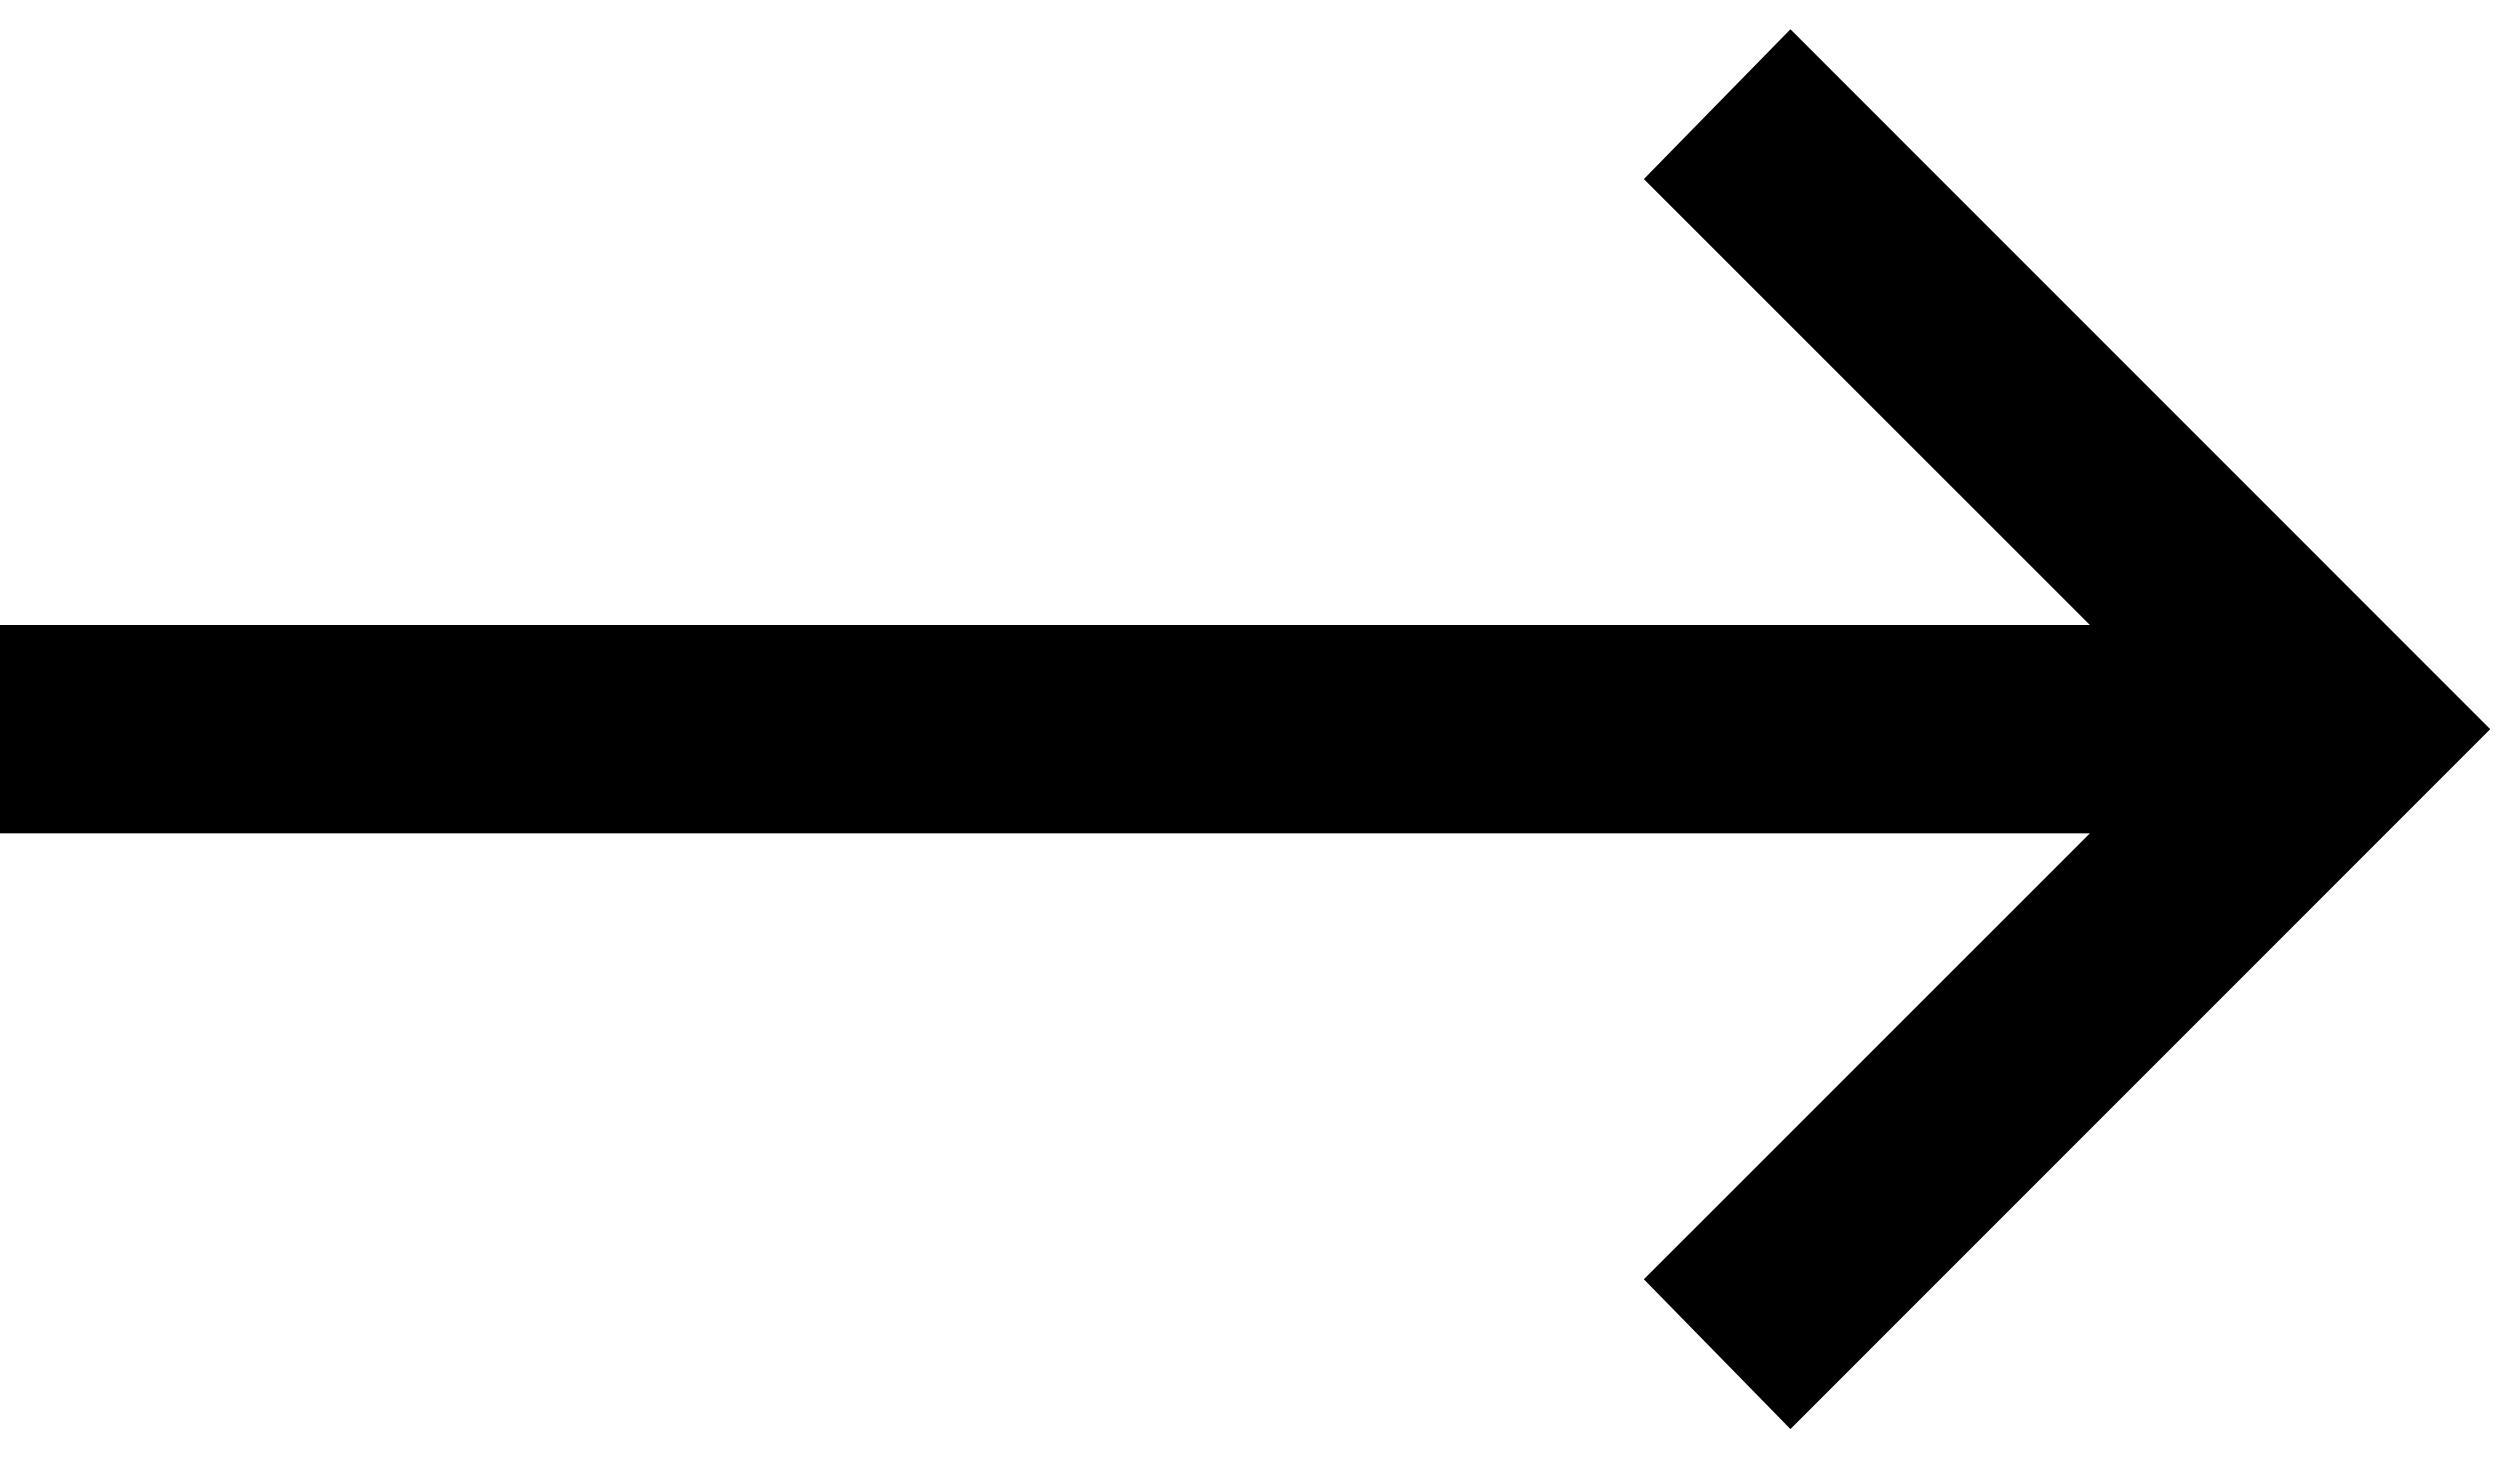
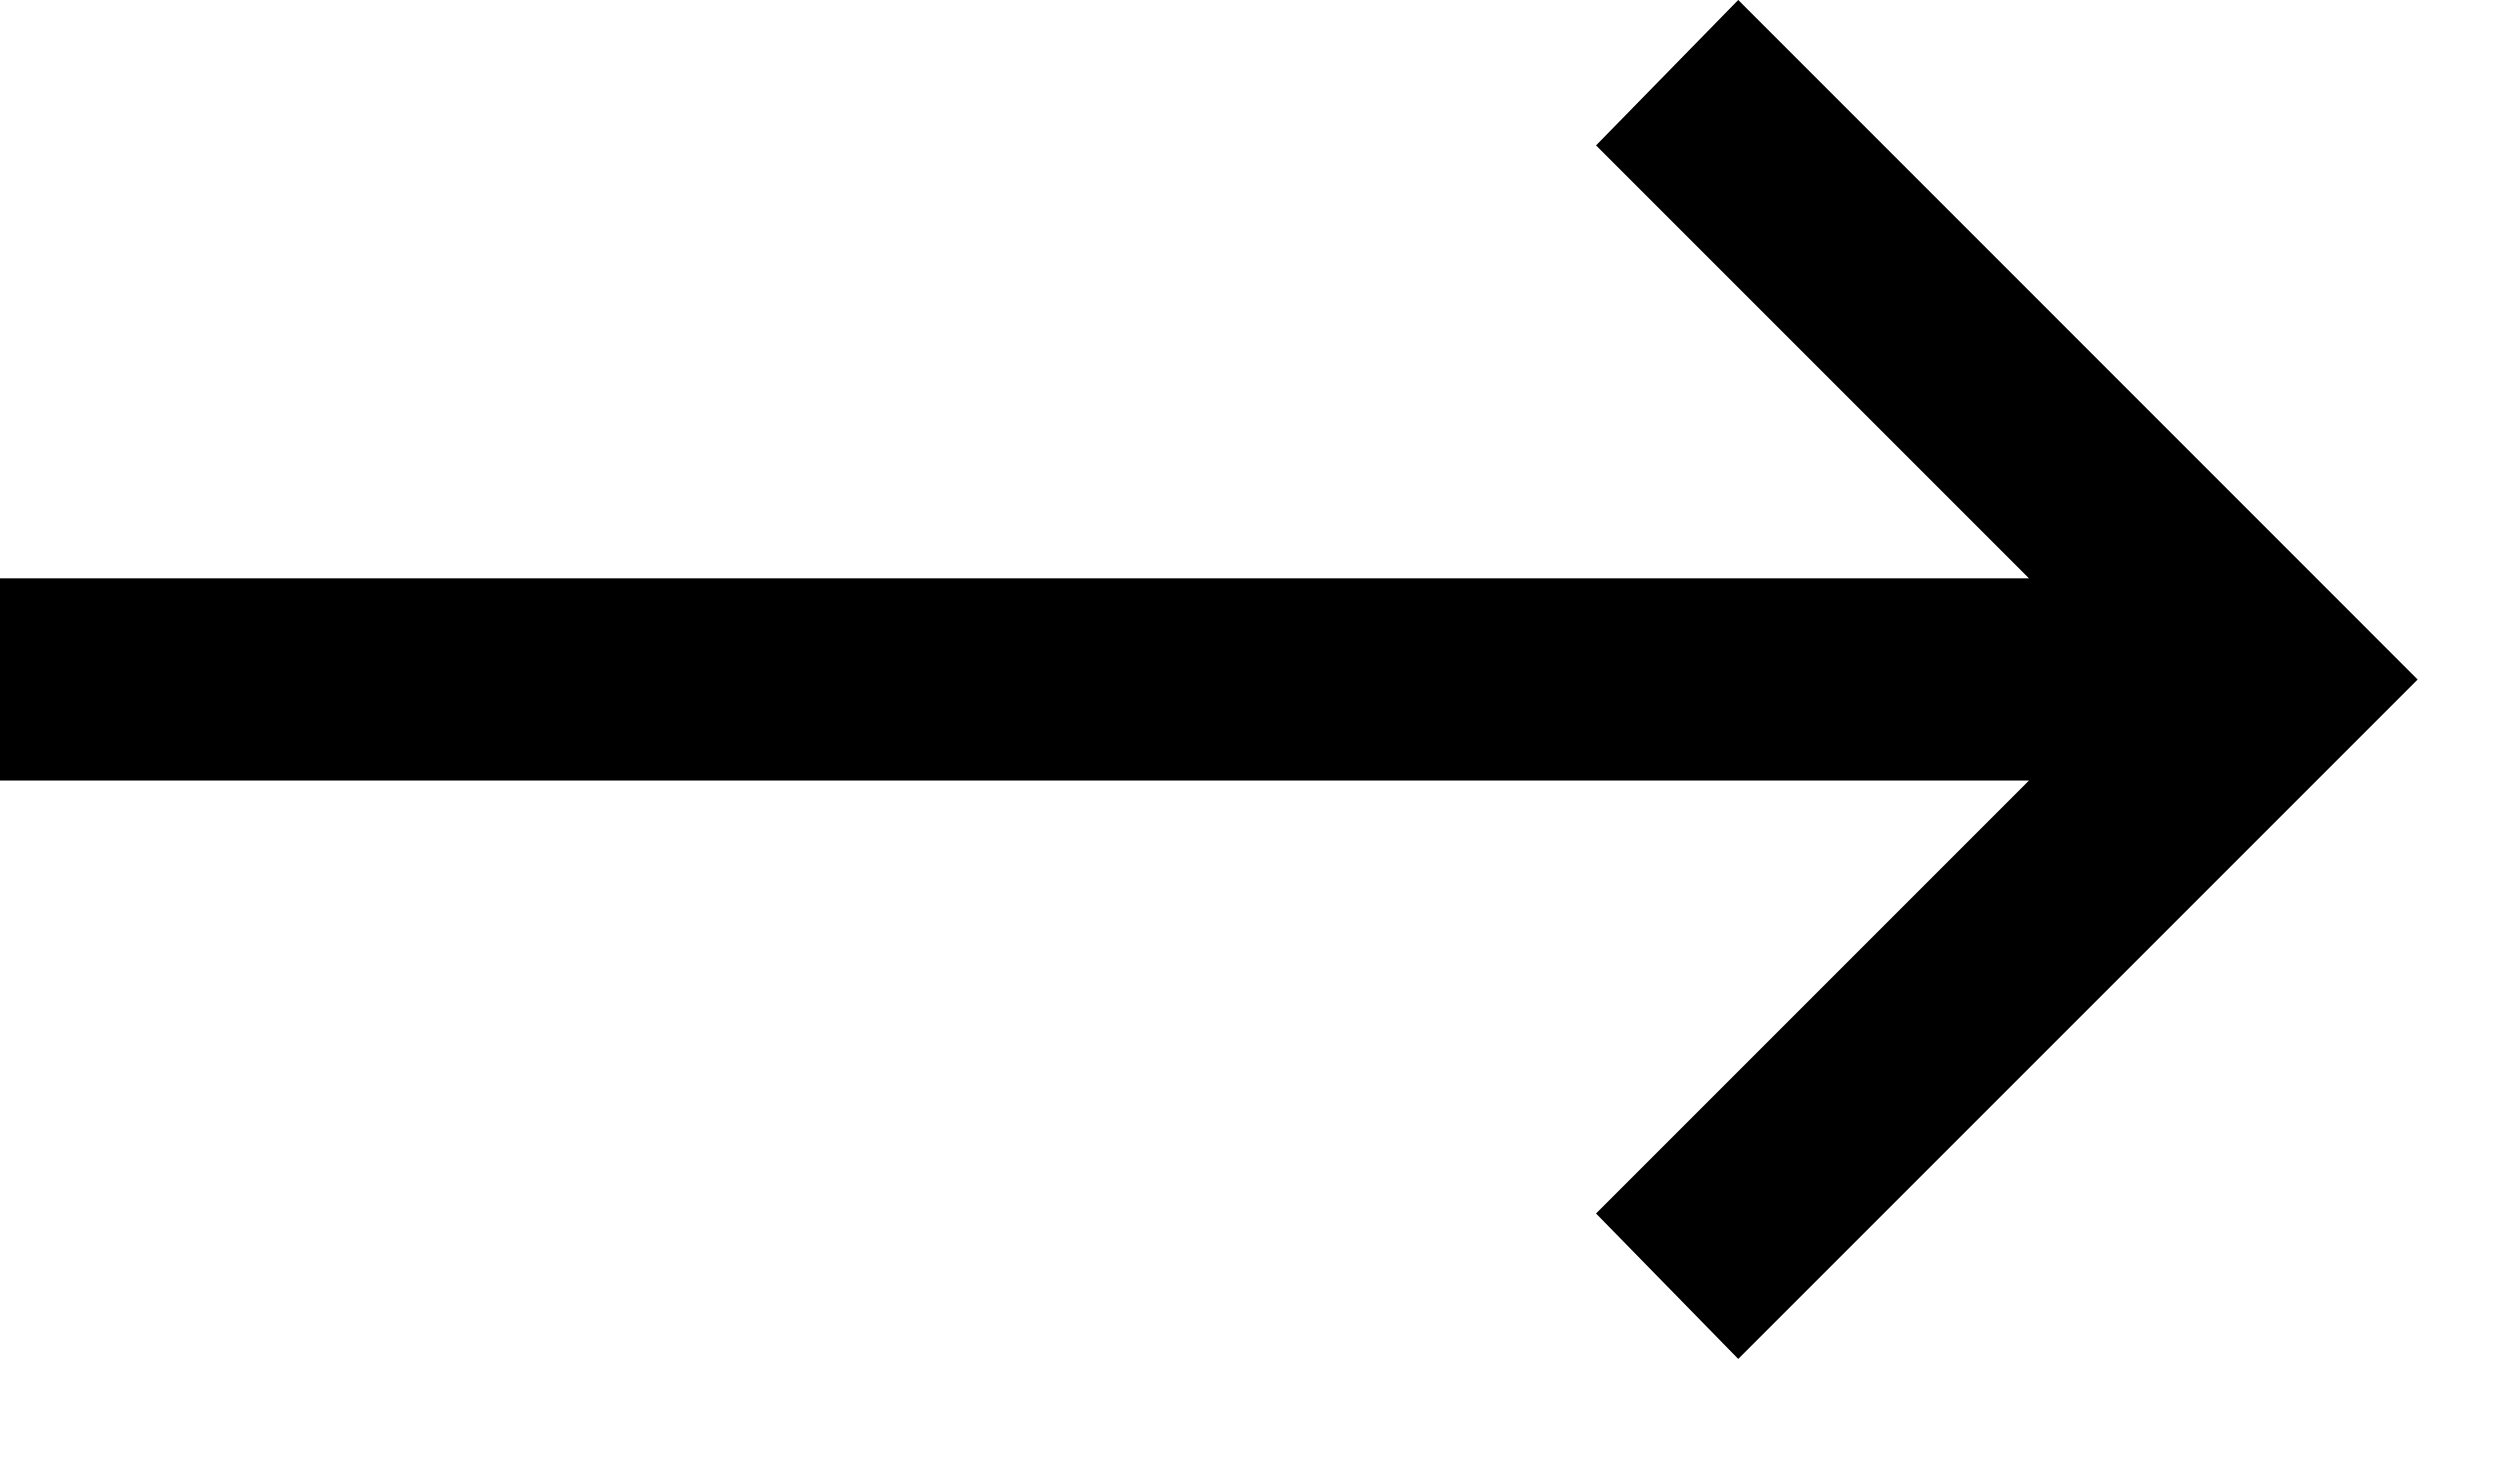
- <svg xmlns="http://www.w3.org/2000/svg" width="24" height="14" viewBox="0 0 24 14">
-   <polygon points="17.188 .281 15.781 1.719 20.063 6 0 6 0 8 20.063 8 15.781 12.281 17.188 13.719 23.906 7" />
+ <svg xmlns="http://www.w3.org/2000/svg" width="17px" height="10px" viewBox="0 0 17 10" version="1.1">
+   <g id="UI-Elements" stroke="none" stroke-width="1" fill="none" fill-rule="evenodd">
+     <g id="[UI]-Icons" transform="translate(-280, -448)">
+       <g id="long-arrow-alt-right-solid" transform="translate(277, 442)">
+         <polygon id="Path" fill="#000000" fill-rule="nonzero" transform="translate(11.22, 10.62039) rotate(-180) translate(-11.22, -10.62039) " points="7.62 6 3 10.62 7.62 15.241 8.587 14.252 5.643 11.308 19.44 11.308 19.44 9.933 5.643 9.933 8.587 6.989" />
+         <polygon id="Path" points="0 0 22 0 22 22 0 22" />
+       </g>
+     </g>
+   </g>
</svg>
